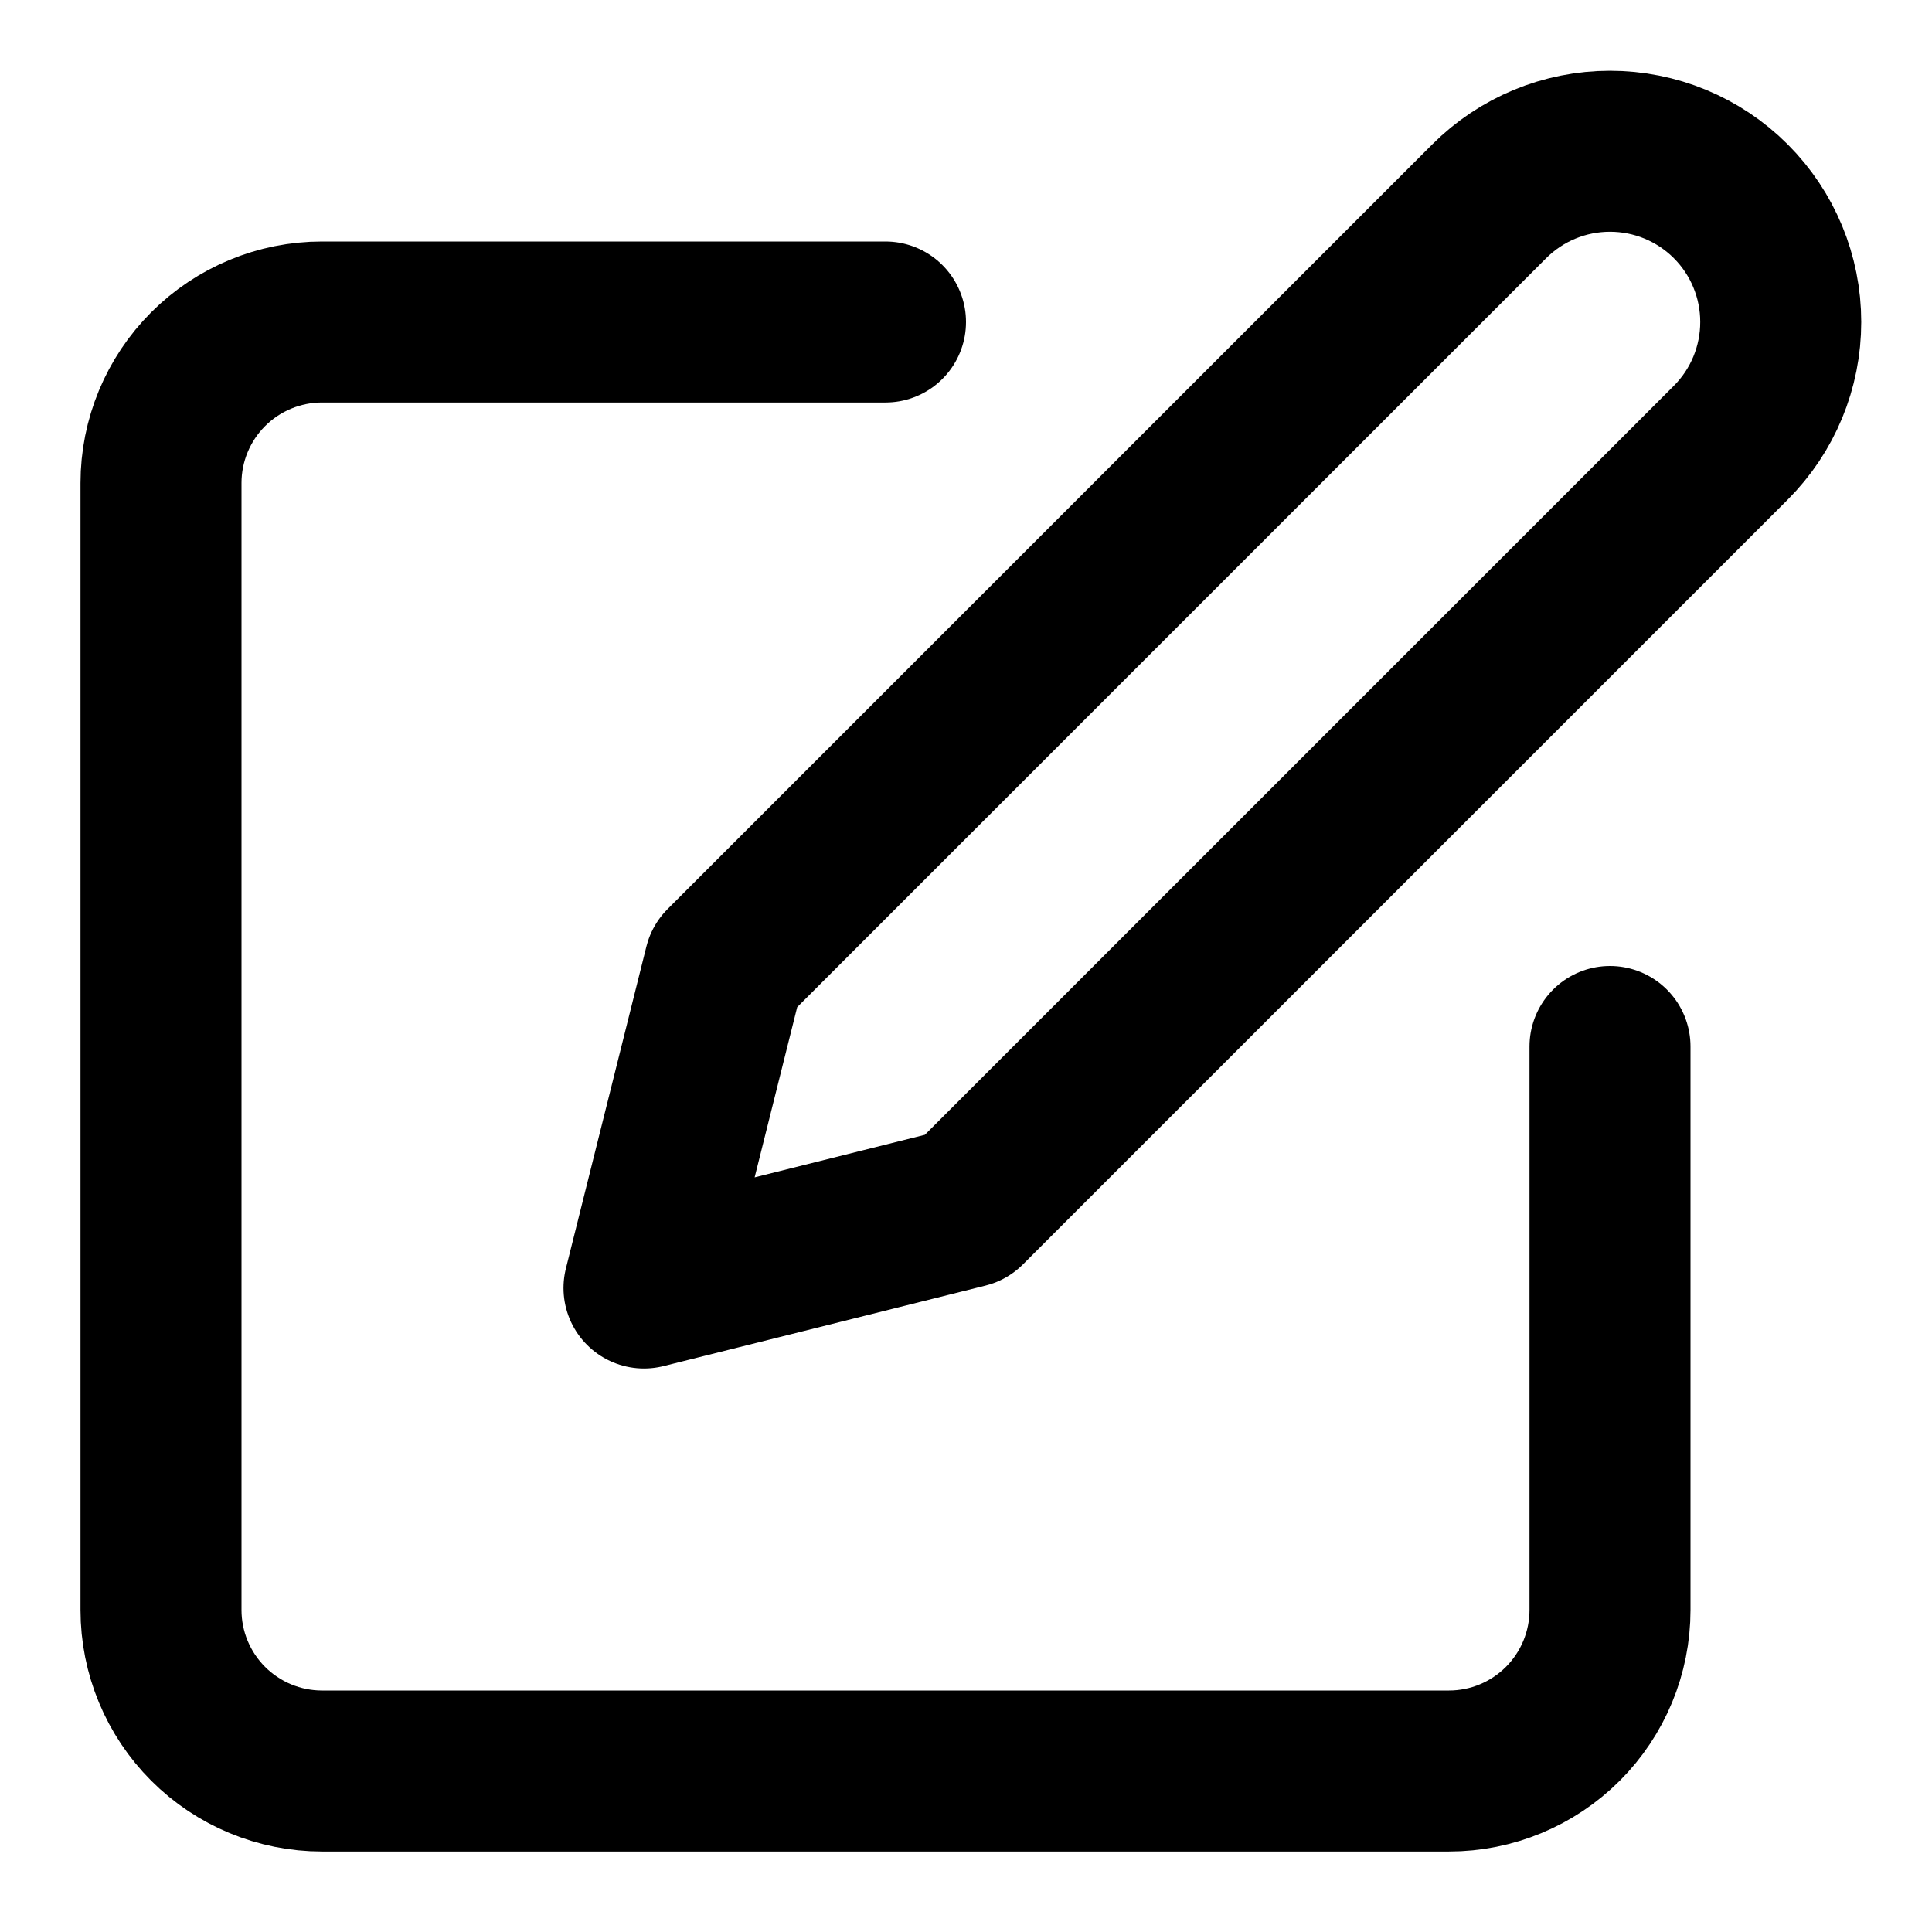
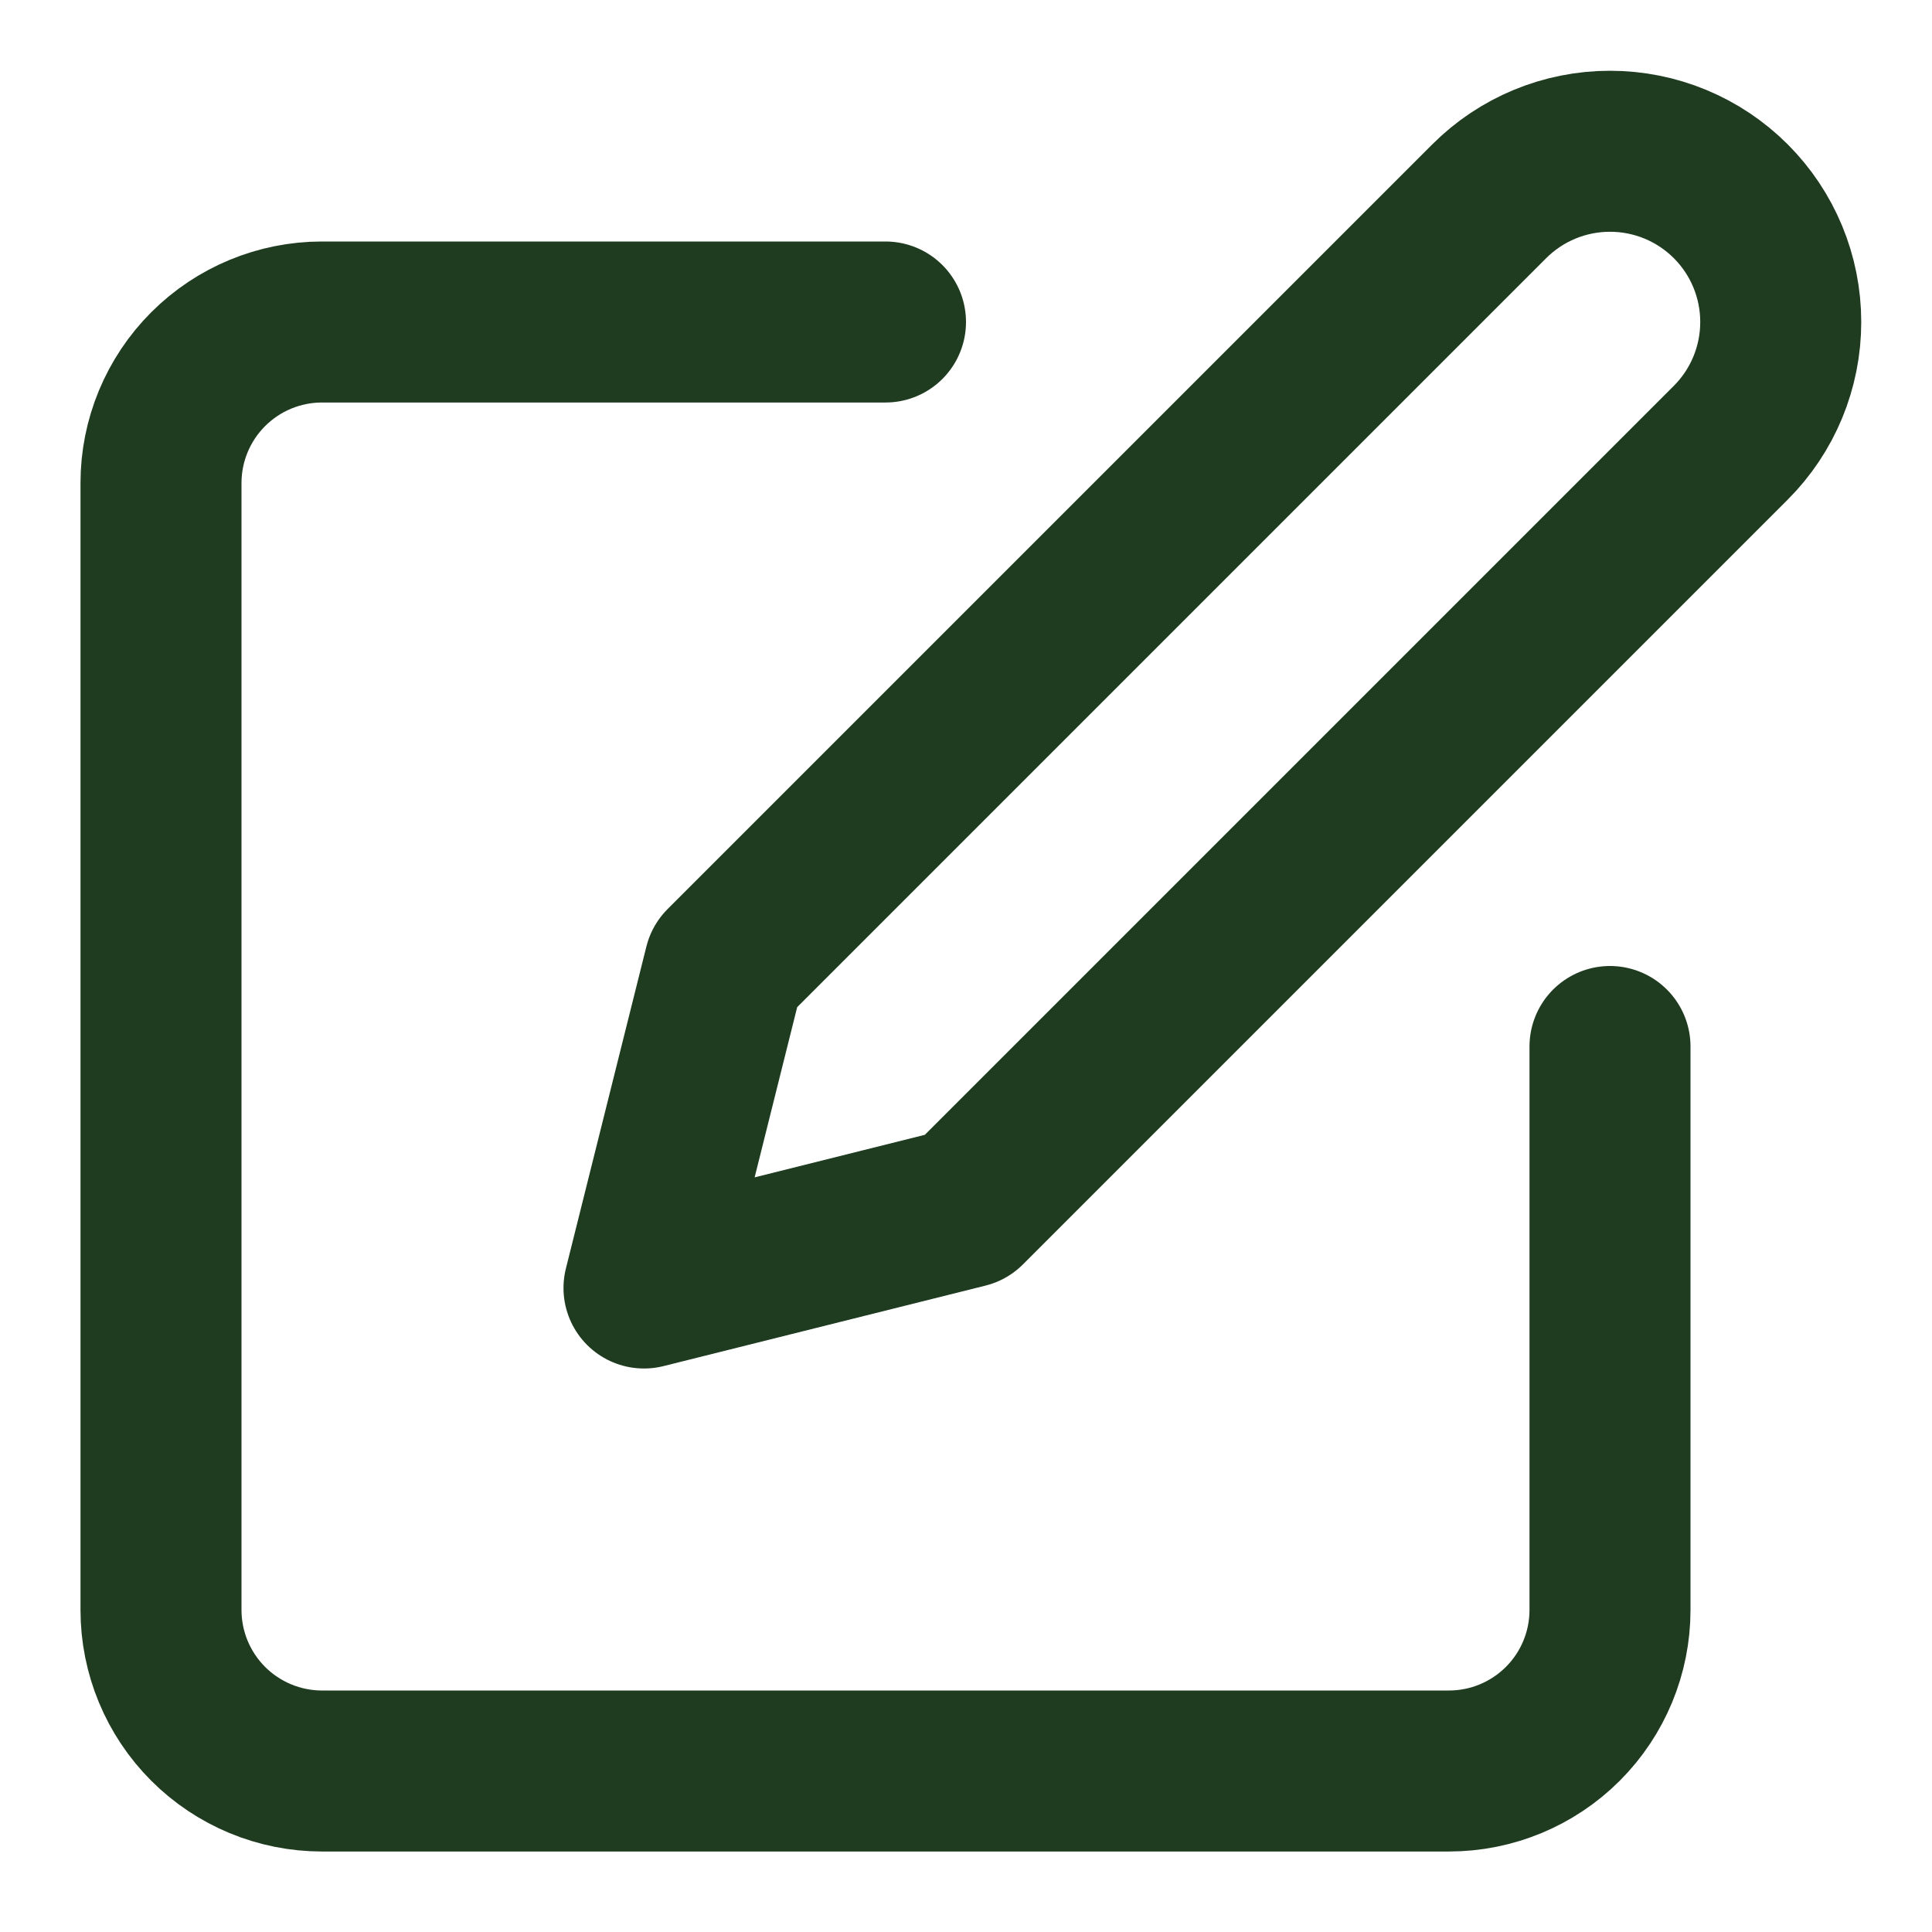
<svg xmlns="http://www.w3.org/2000/svg" width="24" height="24" viewBox="0 0 24 24" fill="none">
-   <path d="M11 4H4C3.47 4 2.961 4.211 2.586 4.586C2.211 4.961 2 5.47 2 6V20C2 20.53 2.211 21.039 2.586 21.414C2.961 21.789 3.47 22 4 22H18C18.53 22 19.039 21.789 19.414 21.414C19.789 21.039 20 20.53 20 20V13" stroke="black" stroke-width="2" stroke-linecap="round" stroke-linejoin="round" />
-   <path d="M18.5 2.5C18.898 2.102 19.437 1.879 20 1.879C20.563 1.879 21.102 2.102 21.5 2.5C21.898 2.898 22.121 3.437 22.121 4C22.121 4.563 21.898 5.102 21.5 5.5L12 15L8 16L9 12L18.5 2.5Z" stroke="black" stroke-width="2" stroke-linecap="round" stroke-linejoin="round" />
+   <path d="M11 4H4C3.47 4 2.961 4.211 2.586 4.586C2.211 4.961 2 5.47 2 6V20C2 20.53 2.211 21.039 2.586 21.414C2.961 21.789 3.47 22 4 22H18C18.53 22 19.039 21.789 19.414 21.414C19.789 21.039 20 20.53 20 20V13" stroke="#1F3B20" stroke-width="2" stroke-linecap="round" stroke-linejoin="round" />
+   <path d="M18.5 2.5C18.898 2.102 19.437 1.879 20 1.879C20.563 1.879 21.102 2.102 21.5 2.5C21.898 2.898 22.121 3.437 22.121 4C22.121 4.563 21.898 5.102 21.5 5.5L12 15L8 16L9 12L18.5 2.5Z" stroke="#1F3B20" stroke-width="2" stroke-linecap="round" stroke-linejoin="round" />
</svg>
